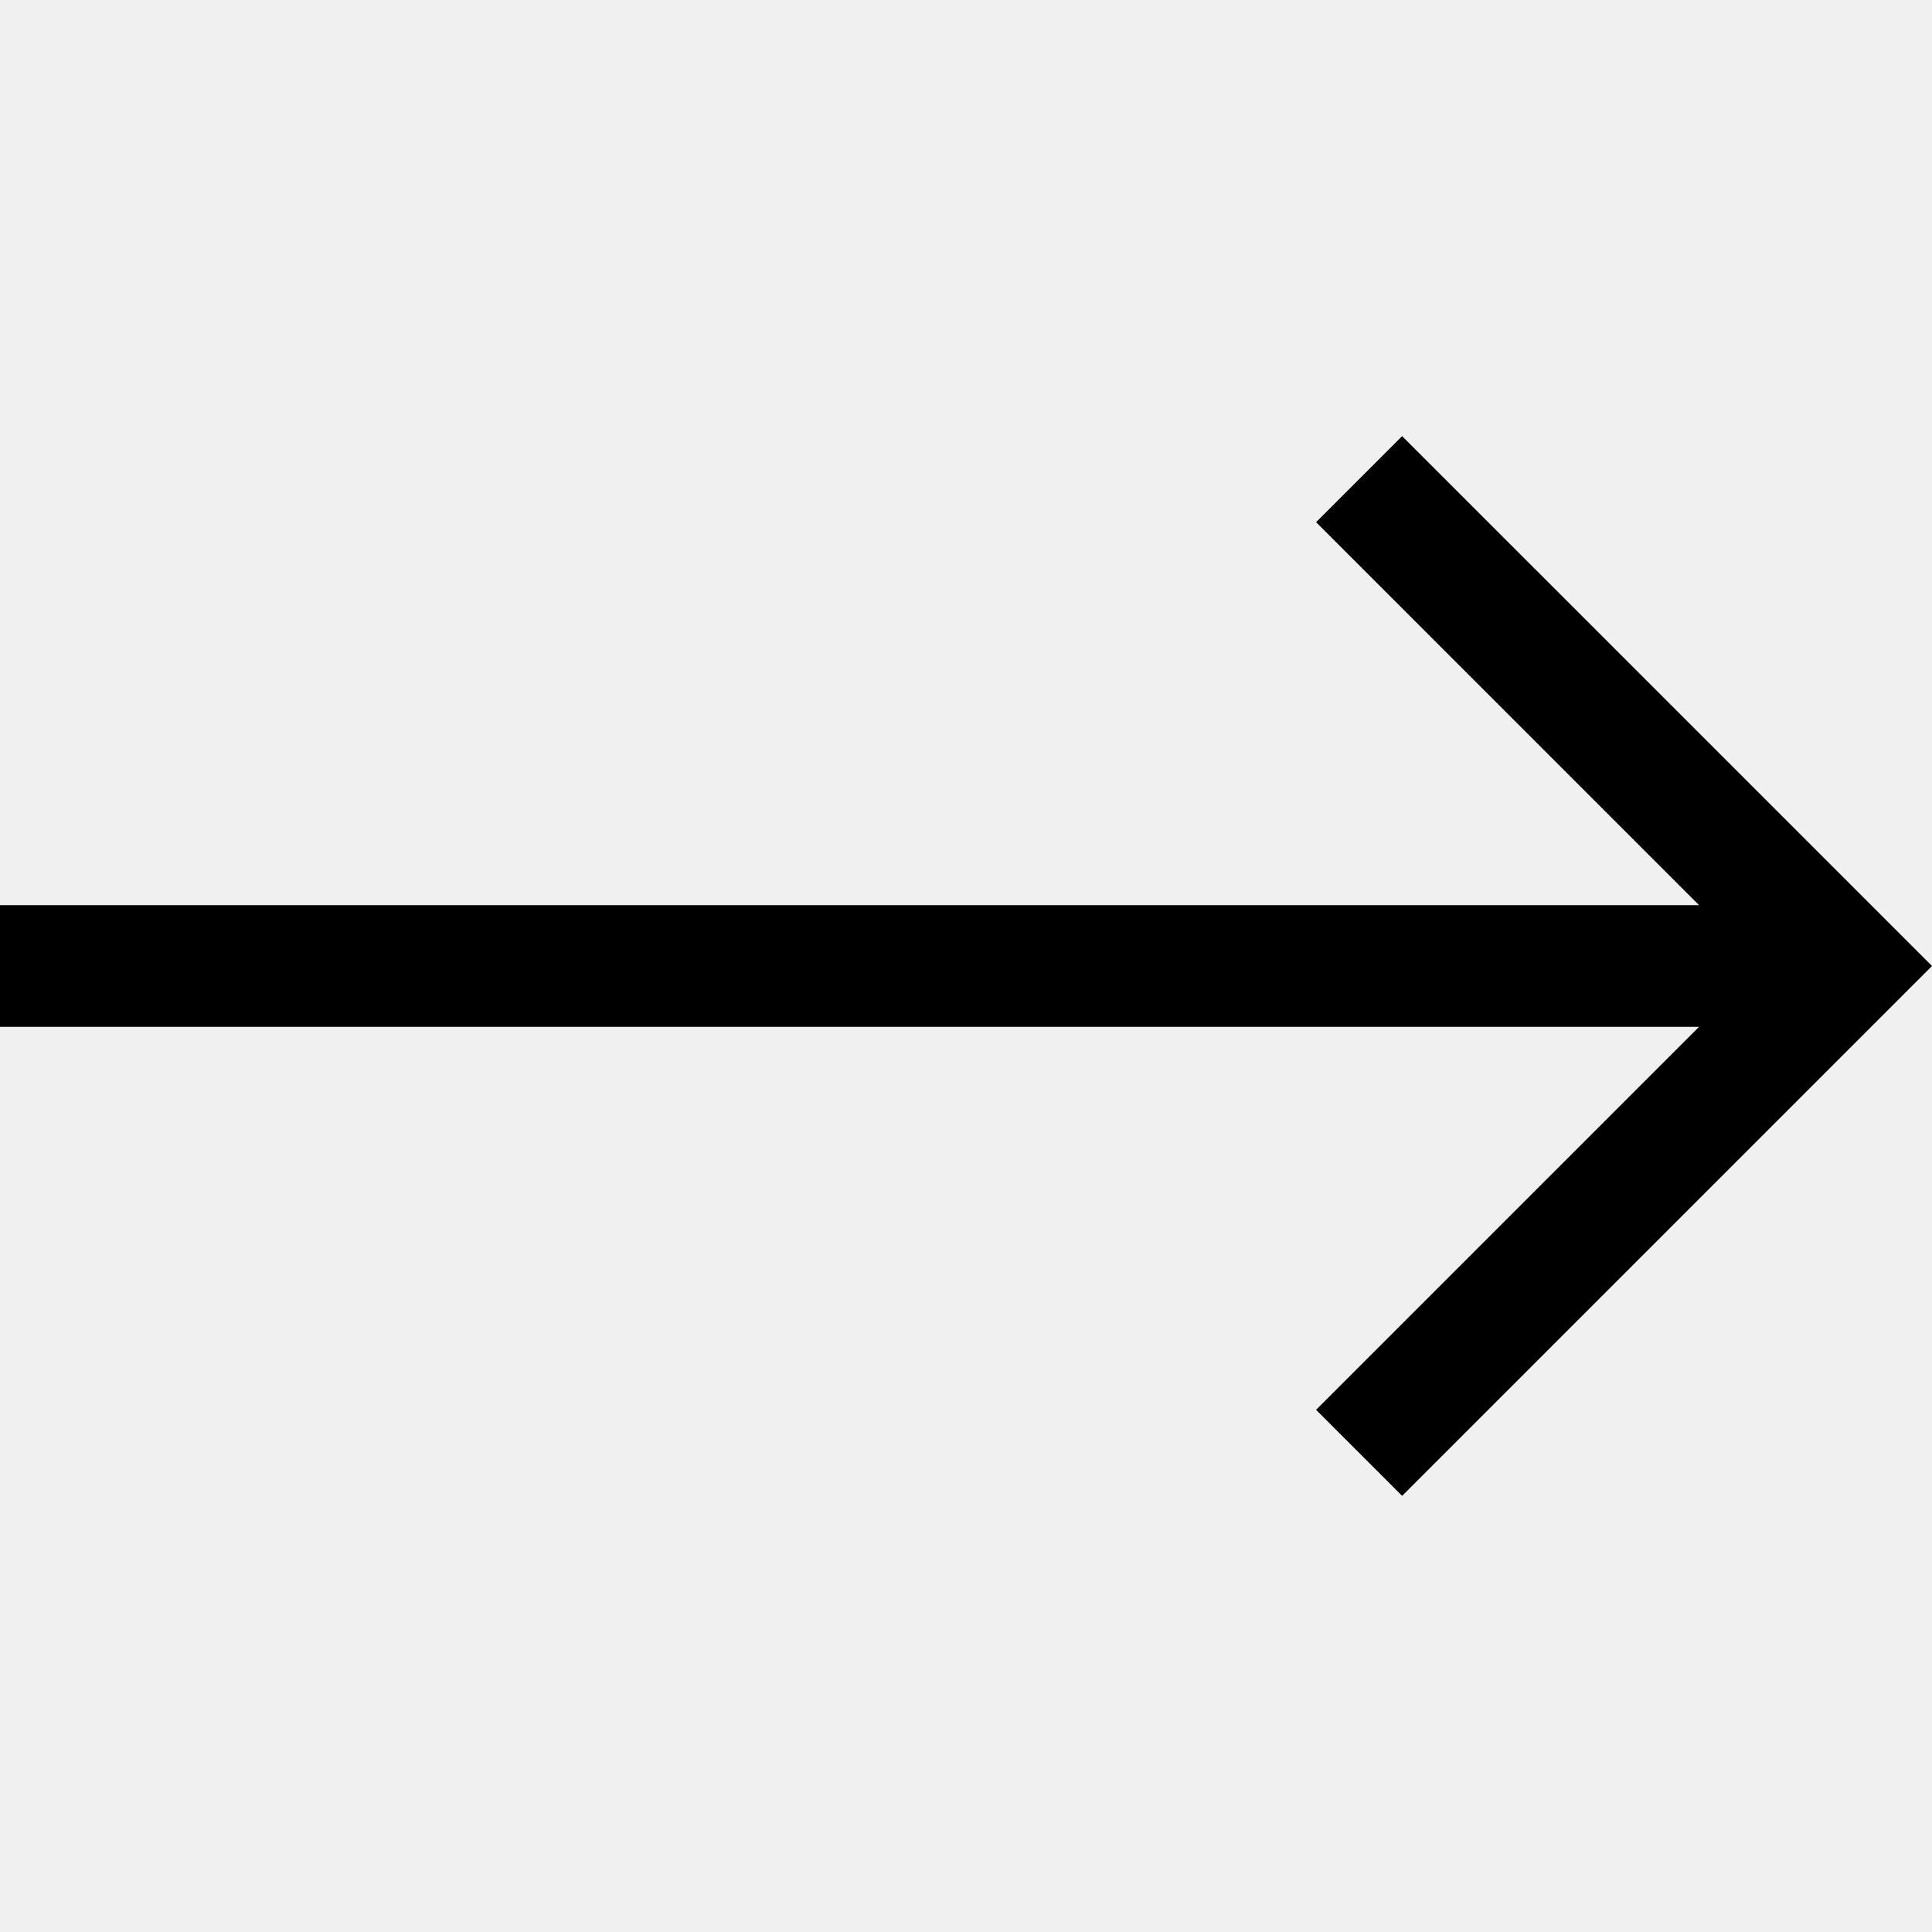
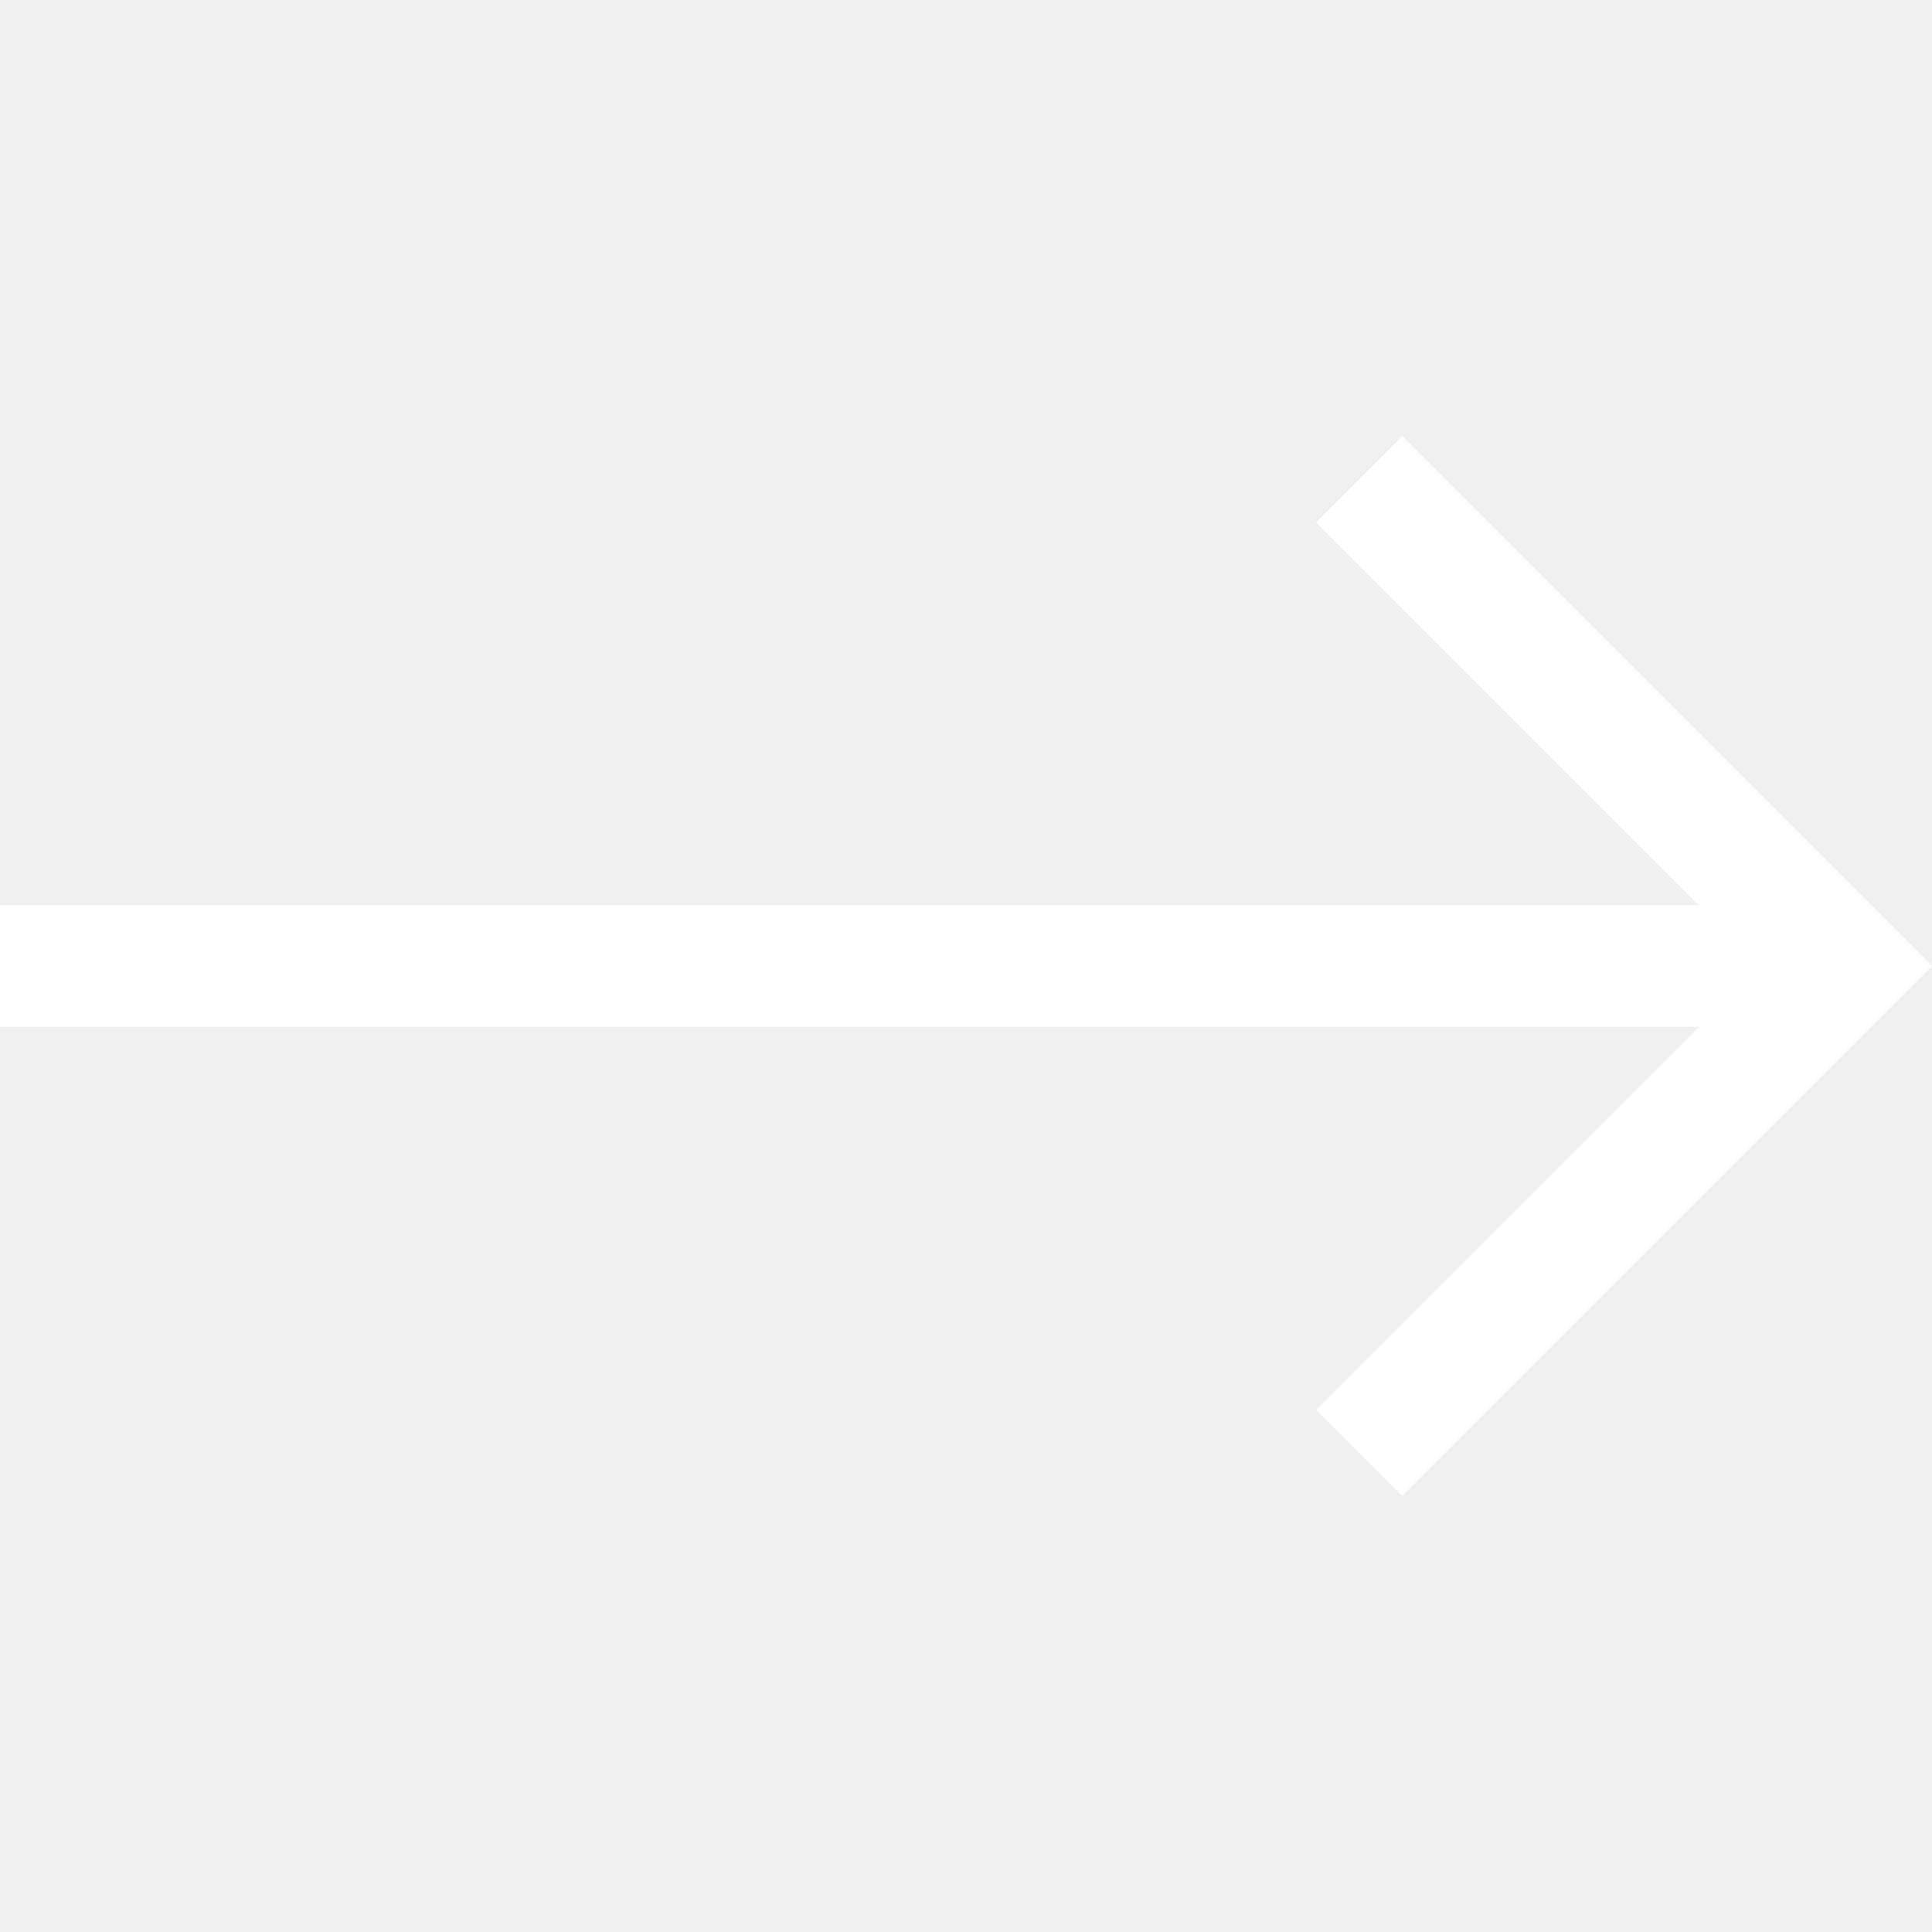
- <svg xmlns="http://www.w3.org/2000/svg" version="1.1" id="Layer_1" x="0px" y="0px" viewBox="0 0 476.213 476.213" style="enable-background:new 0 0 476.213 476.213;" xml:space="preserve">
+ <svg xmlns="http://www.w3.org/2000/svg" fill="white" version="1.1" id="Layer_1" x="0px" y="0px" viewBox="0 0 476.213 476.213" style="enable-background:new 0 0 476.213 476.213;" xml:space="preserve">
  <polygon points="345.606,107.5 324.394,128.713 418.787,223.107 0,223.107 0,253.107 418.787,253.107 324.394,347.5  345.606,368.713 476.213,238.106 " />
  <g>
</g>
  <g>
</g>
  <g>
</g>
  <g>
</g>
  <g>
</g>
  <g>
</g>
  <g>
</g>
  <g>
</g>
  <g>
</g>
  <g>
</g>
  <g>
</g>
  <g>
</g>
  <g>
</g>
  <g>
</g>
  <g>
</g>
</svg>
